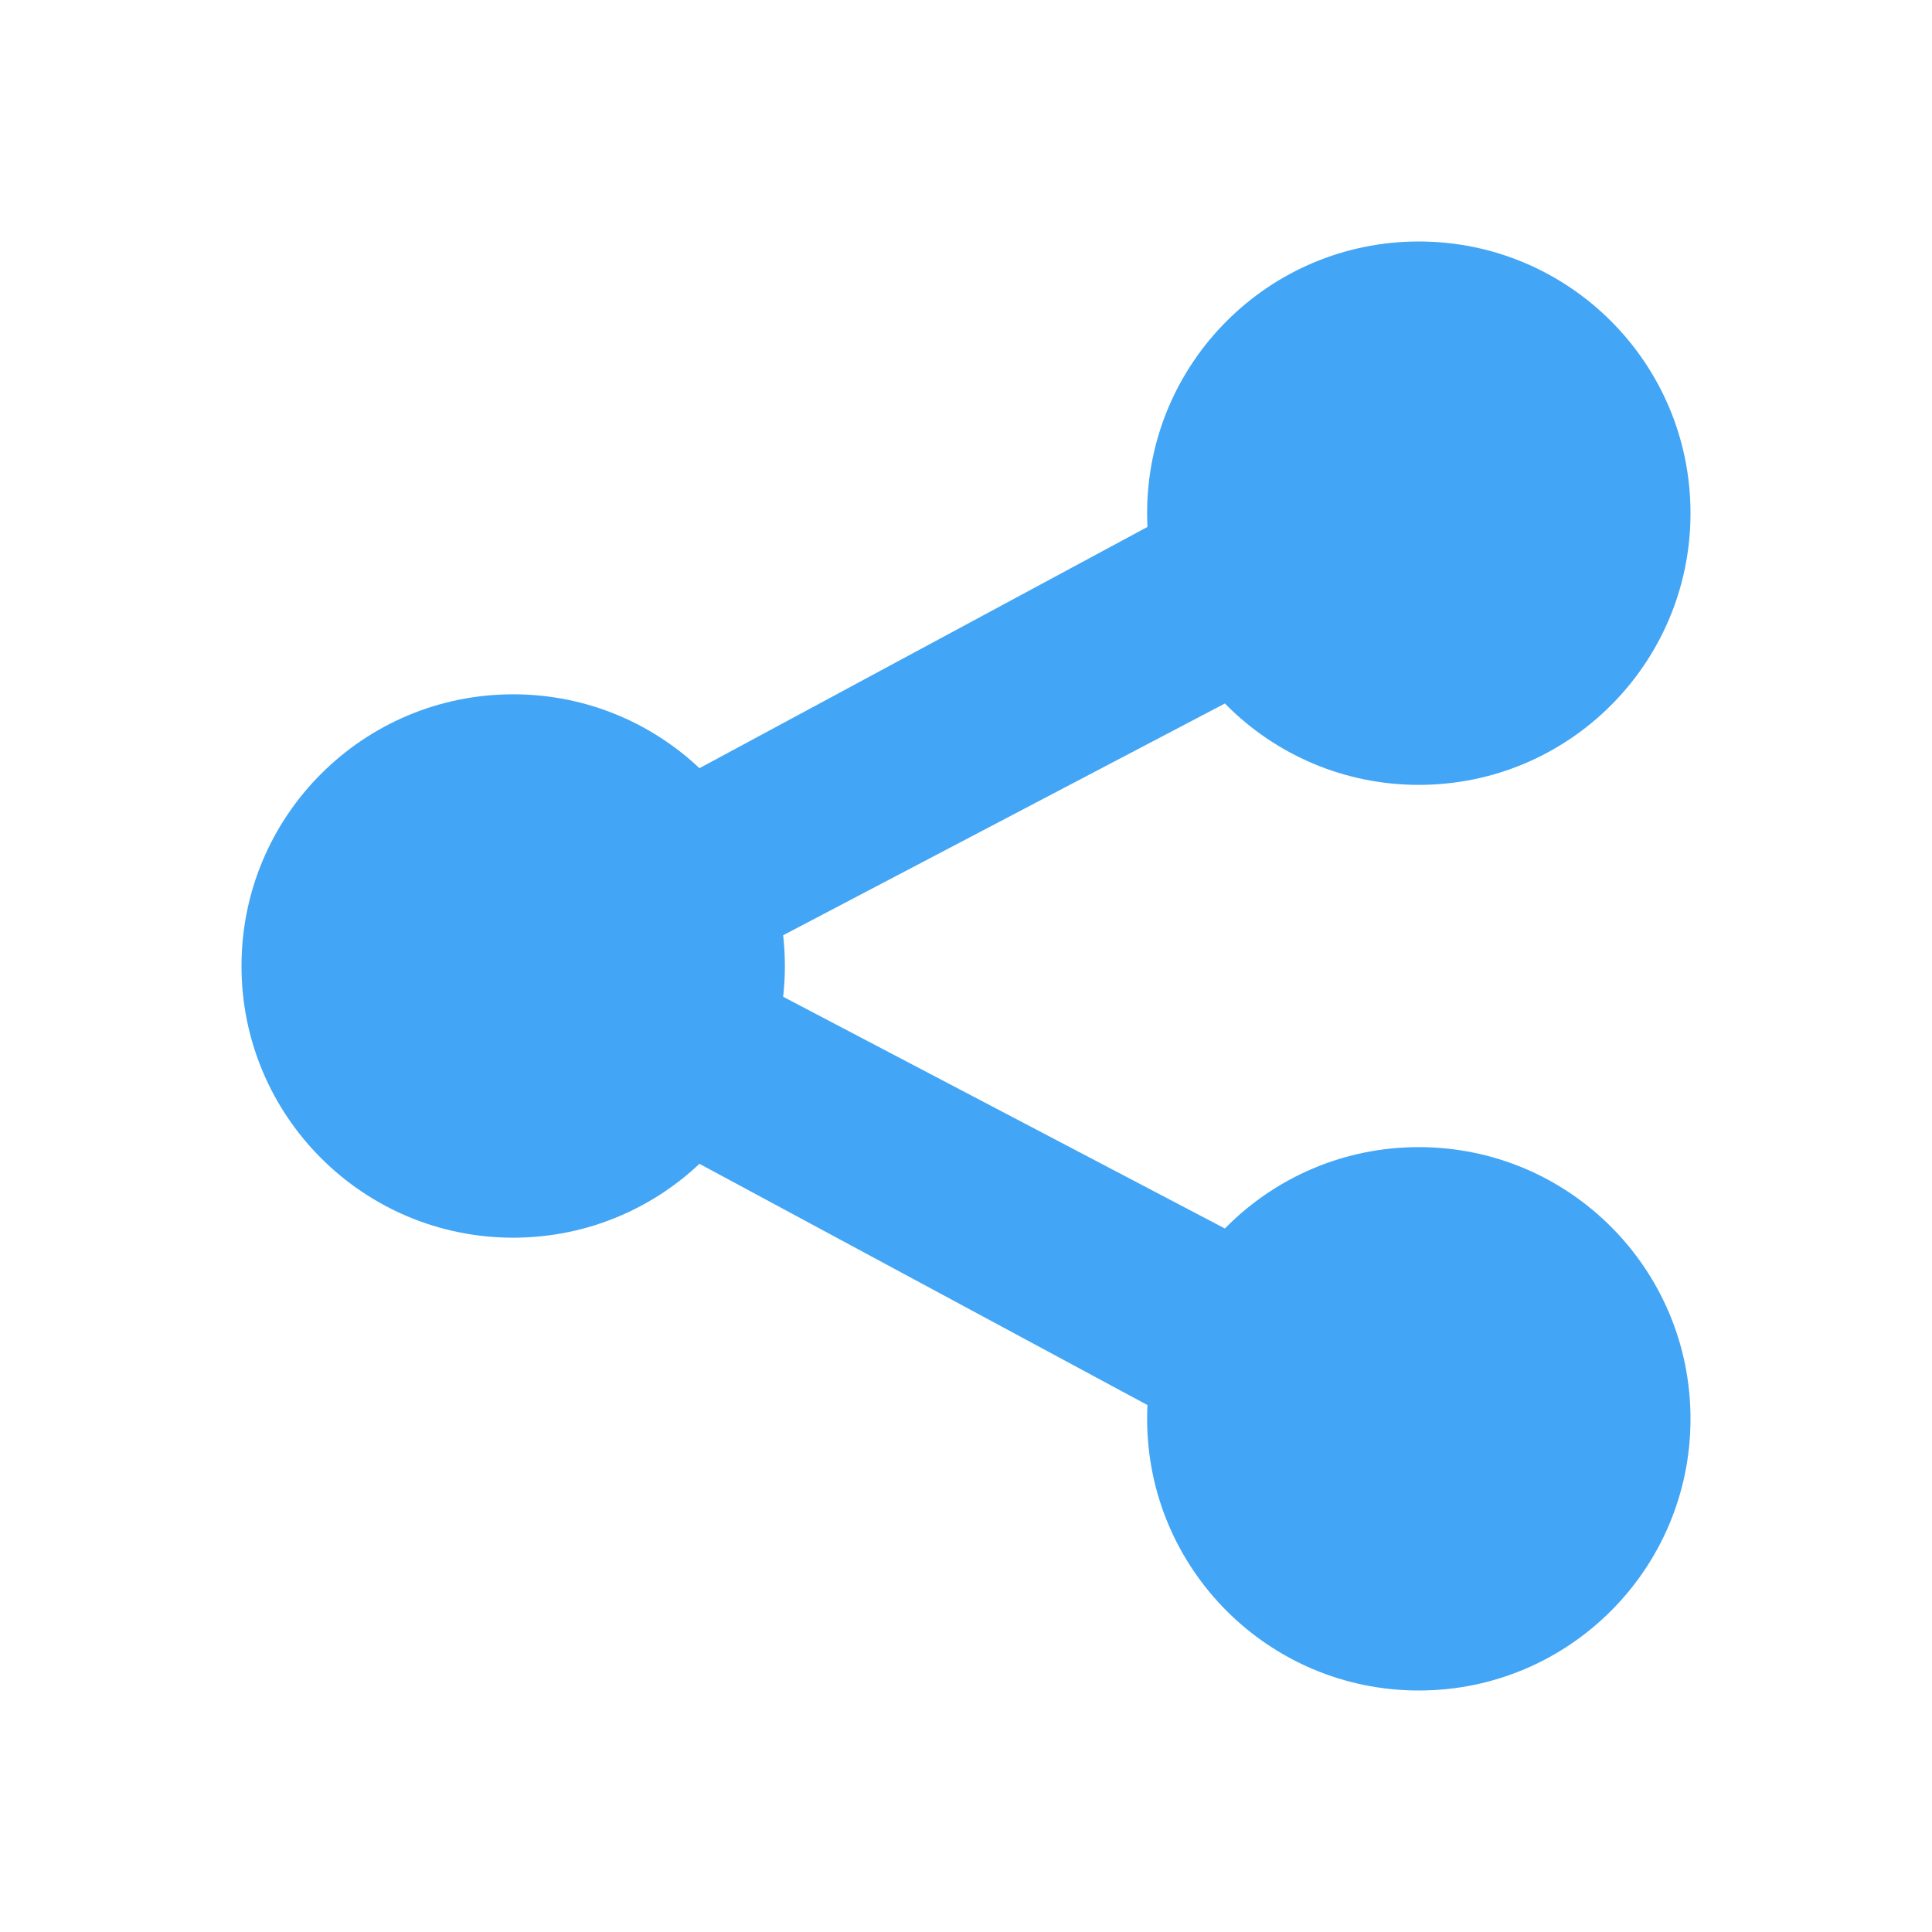
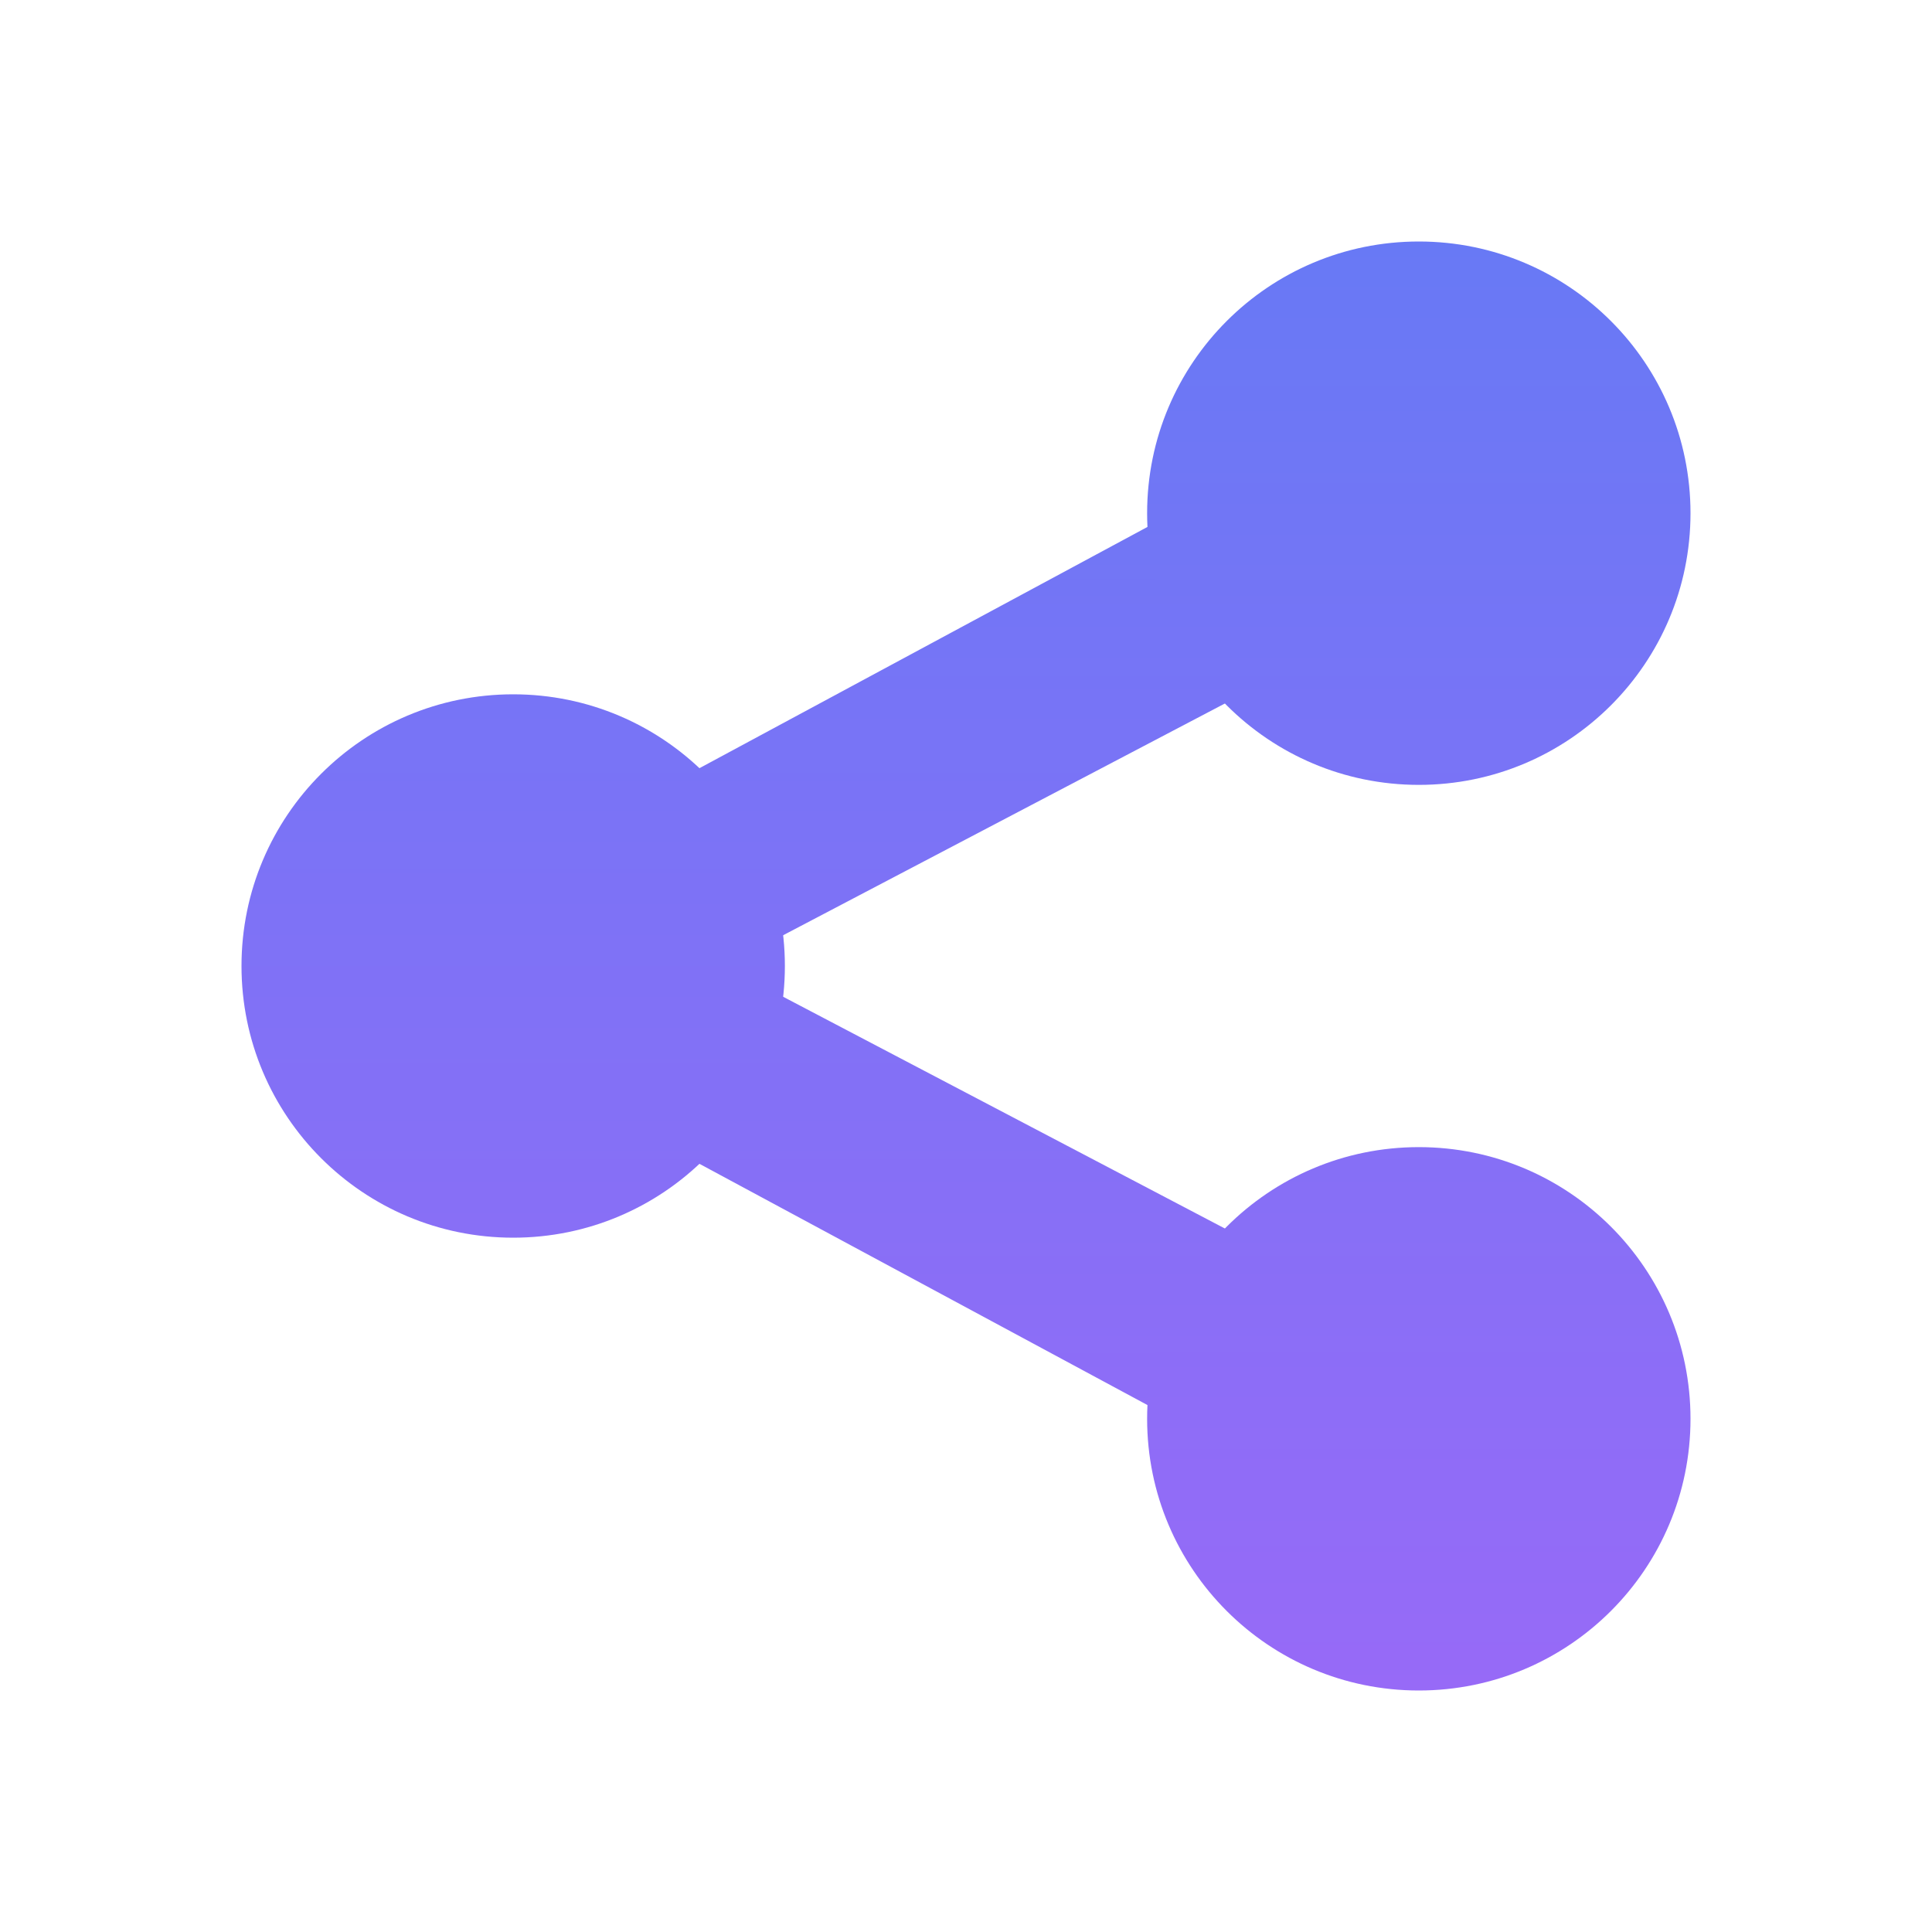
<svg xmlns="http://www.w3.org/2000/svg" width="16" height="16" viewBox="0 0 16 16" fill="none">
-   <path d="M2.75 8L12.5 2.75V4.59L6 8L12.5 11.41V13.25L2.75 8Z" fill="#42A5F5" />
-   <path d="M14 4.25C14 5.493 12.993 6.5 11.75 6.5C10.507 6.5 9.5 5.493 9.5 4.25C9.5 3.007 10.507 2 11.75 2C12.993 2 14 3.007 14 4.25Z" fill="#42A5F5" />
-   <path d="M6.5 8C6.5 9.243 5.493 10.25 4.25 10.25C3.007 10.25 2 9.243 2 8C2 6.757 3.007 5.75 4.25 5.75C5.493 5.75 6.5 6.757 6.5 8Z" fill="#42A5F5" />
-   <path d="M14 11.75C14 12.993 12.993 14 11.75 14C10.507 14 9.5 12.993 9.5 11.75C9.5 10.507 10.507 9.5 11.75 9.5C12.993 9.5 14 10.507 14 11.75Z" fill="#42A5F5" />
+   <path d="M2.75 8L12.5 2.75V4.59L6 8L12.5 11.41V13.25L2.75 8Z" fill="url(#paint0_linear)" />
+   <path d="M14 4.25C14 5.493 12.993 6.5 11.75 6.5C10.507 6.5 9.5 5.493 9.5 4.25C9.5 3.007 10.507 2 11.75 2C12.993 2 14 3.007 14 4.25Z" fill="url(#paint1_linear)" />
+   <path d="M6.5 8C6.5 9.243 5.493 10.25 4.25 10.25C3.007 10.25 2 9.243 2 8C2 6.757 3.007 5.75 4.25 5.75C5.493 5.75 6.5 6.757 6.5 8Z" fill="url(#paint2_linear)" />
+   <path d="M14 11.75C14 12.993 12.993 14 11.75 14C10.507 14 9.5 12.993 9.5 11.75C9.5 10.507 10.507 9.5 11.75 9.5C12.993 9.5 14 10.507 14 11.75Z" fill="url(#paint3_linear)" />
+   <defs>
+     <linearGradient id="paint0_linear" x1="8" y1="2" x2="8" y2="14" gradientUnits="userSpaceOnUse">
+       <stop stop-color="#6879F5" />
+       <stop offset="1" stop-color="#976AF7" />
+     </linearGradient>
+     <linearGradient id="paint1_linear" x1="8" y1="2" x2="8" y2="14" gradientUnits="userSpaceOnUse">
+       <stop stop-color="#6879F5" />
+       <stop offset="1" stop-color="#976AF7" />
+     </linearGradient>
+     <linearGradient id="paint2_linear" x1="8" y1="2" x2="8" y2="14" gradientUnits="userSpaceOnUse">
+       <stop stop-color="#6879F5" />
+       <stop offset="1" stop-color="#976AF7" />
+     </linearGradient>
+     <linearGradient id="paint3_linear" x1="8" y1="2" x2="8" y2="14" gradientUnits="userSpaceOnUse">
+       <stop stop-color="#6879F5" />
+       <stop offset="1" stop-color="#976AF7" />
+     </linearGradient>
+   </defs>
</svg>
